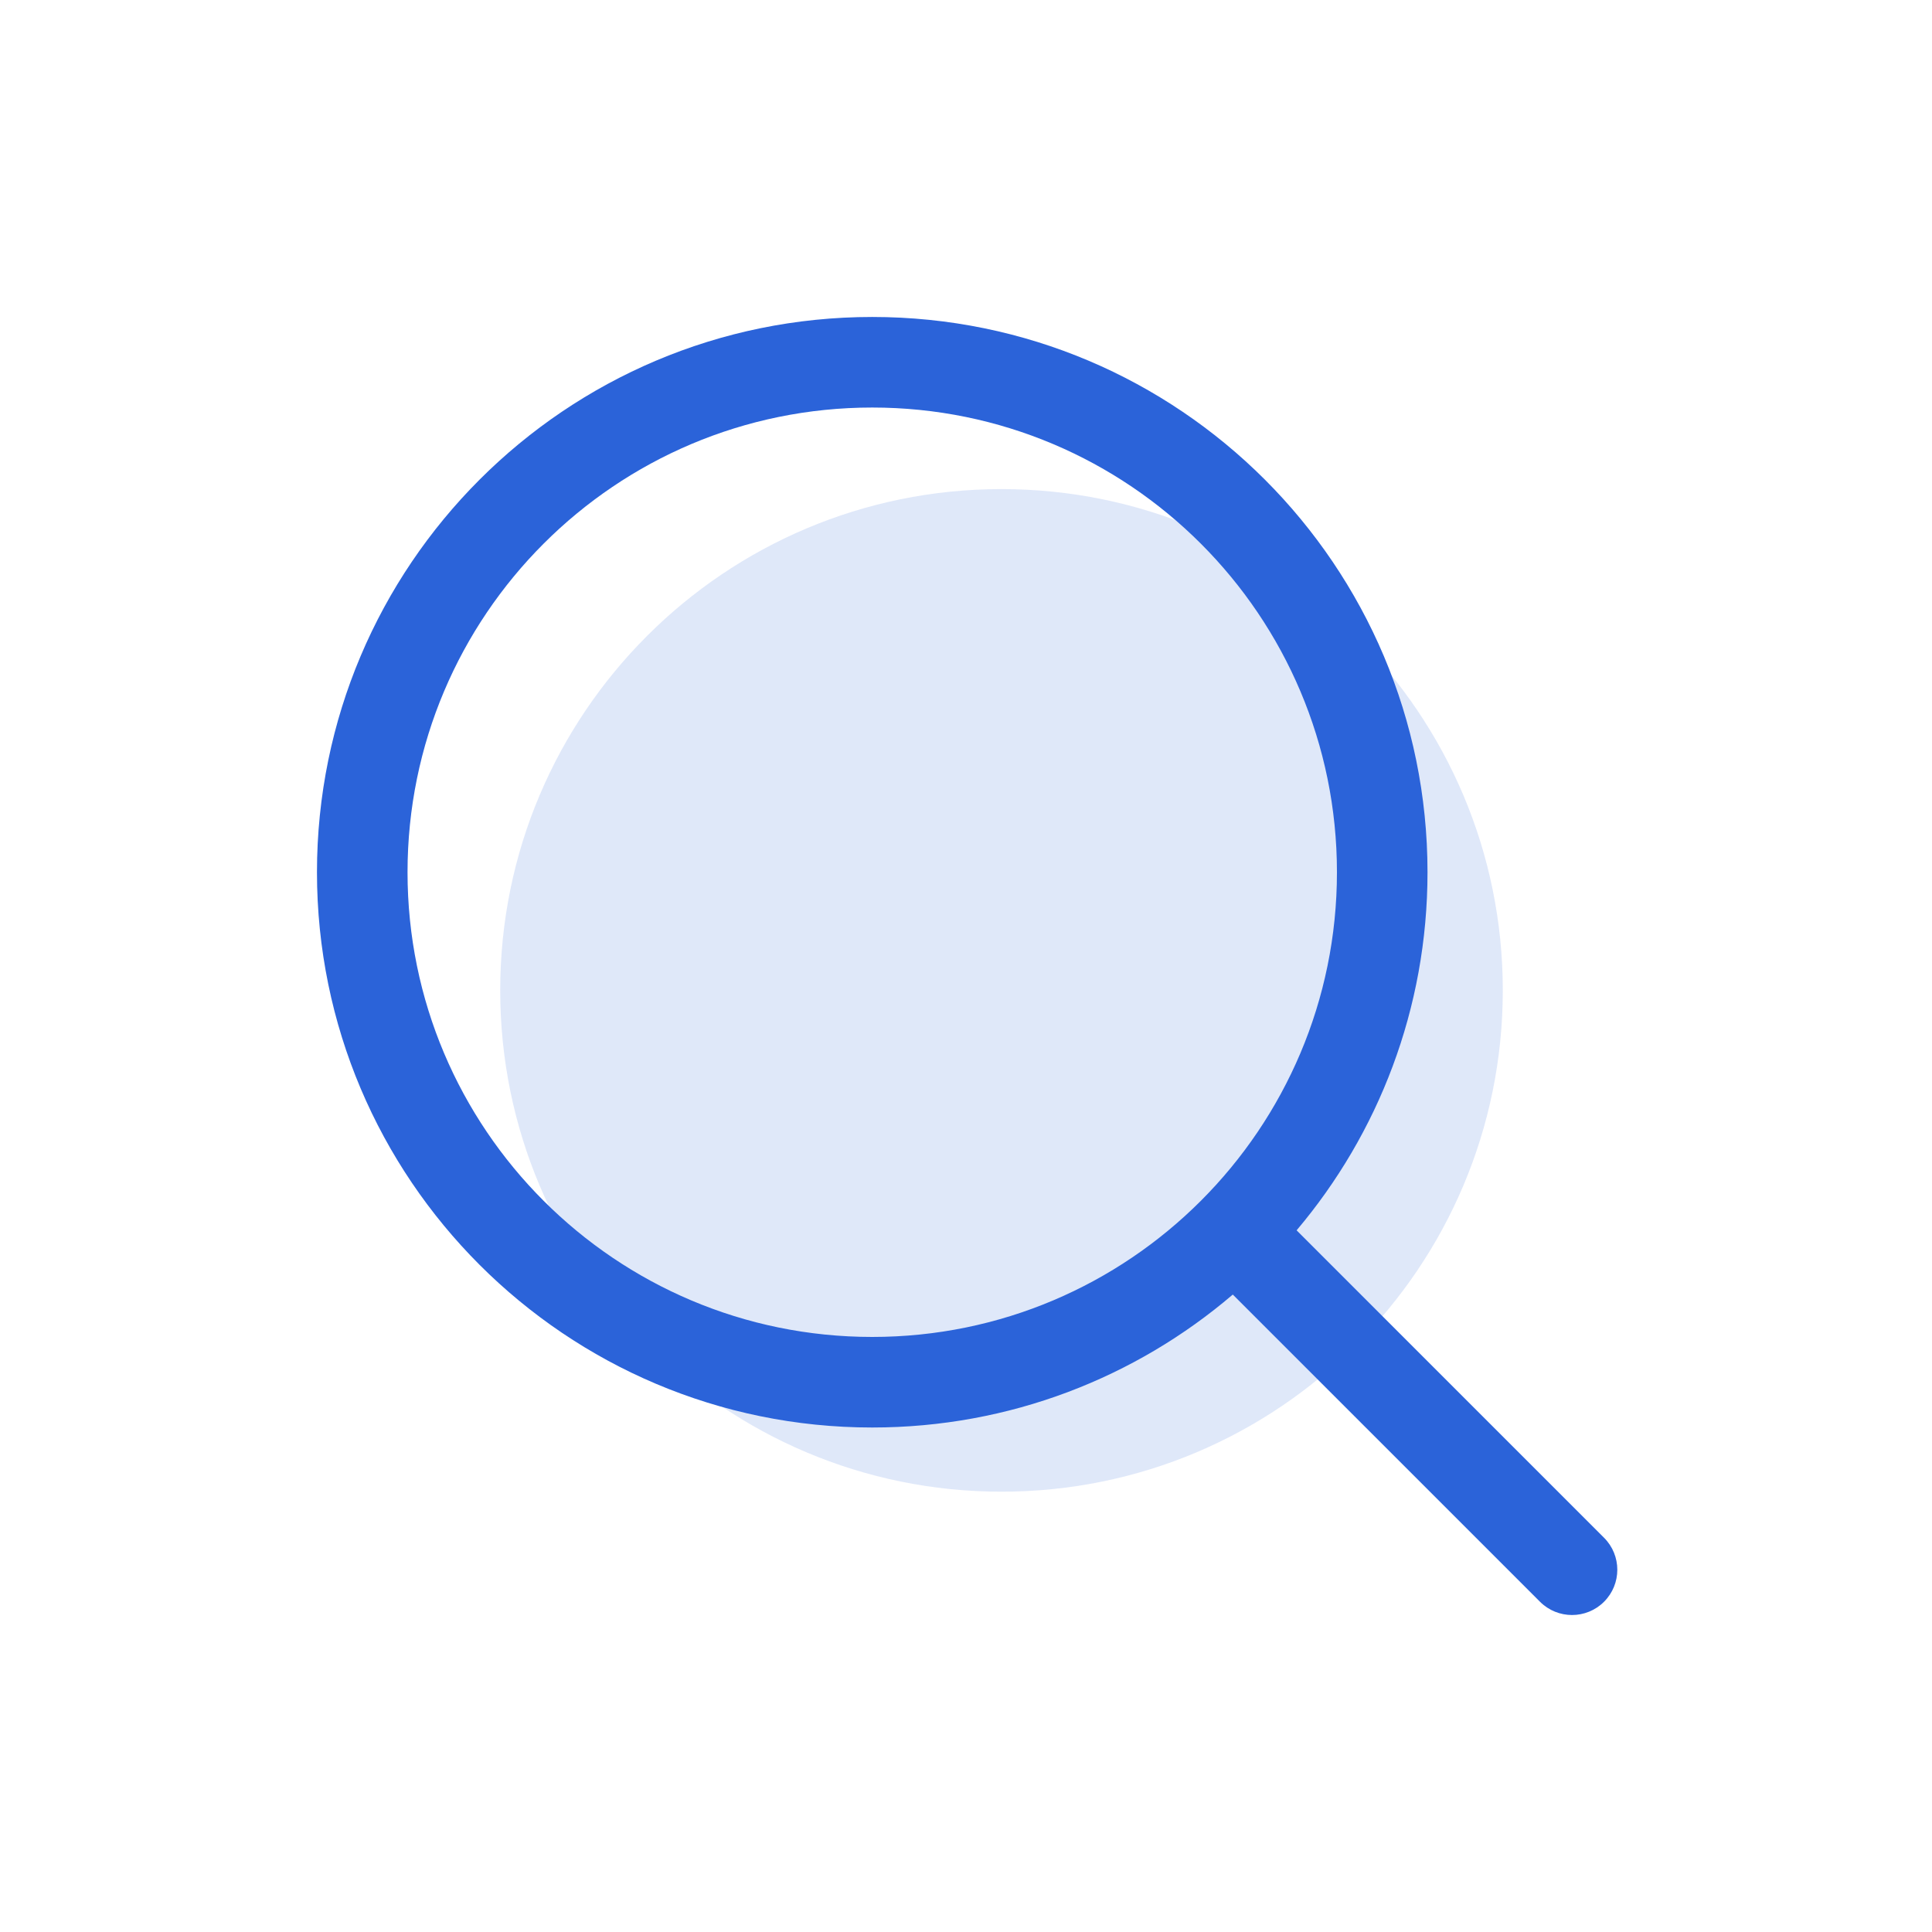
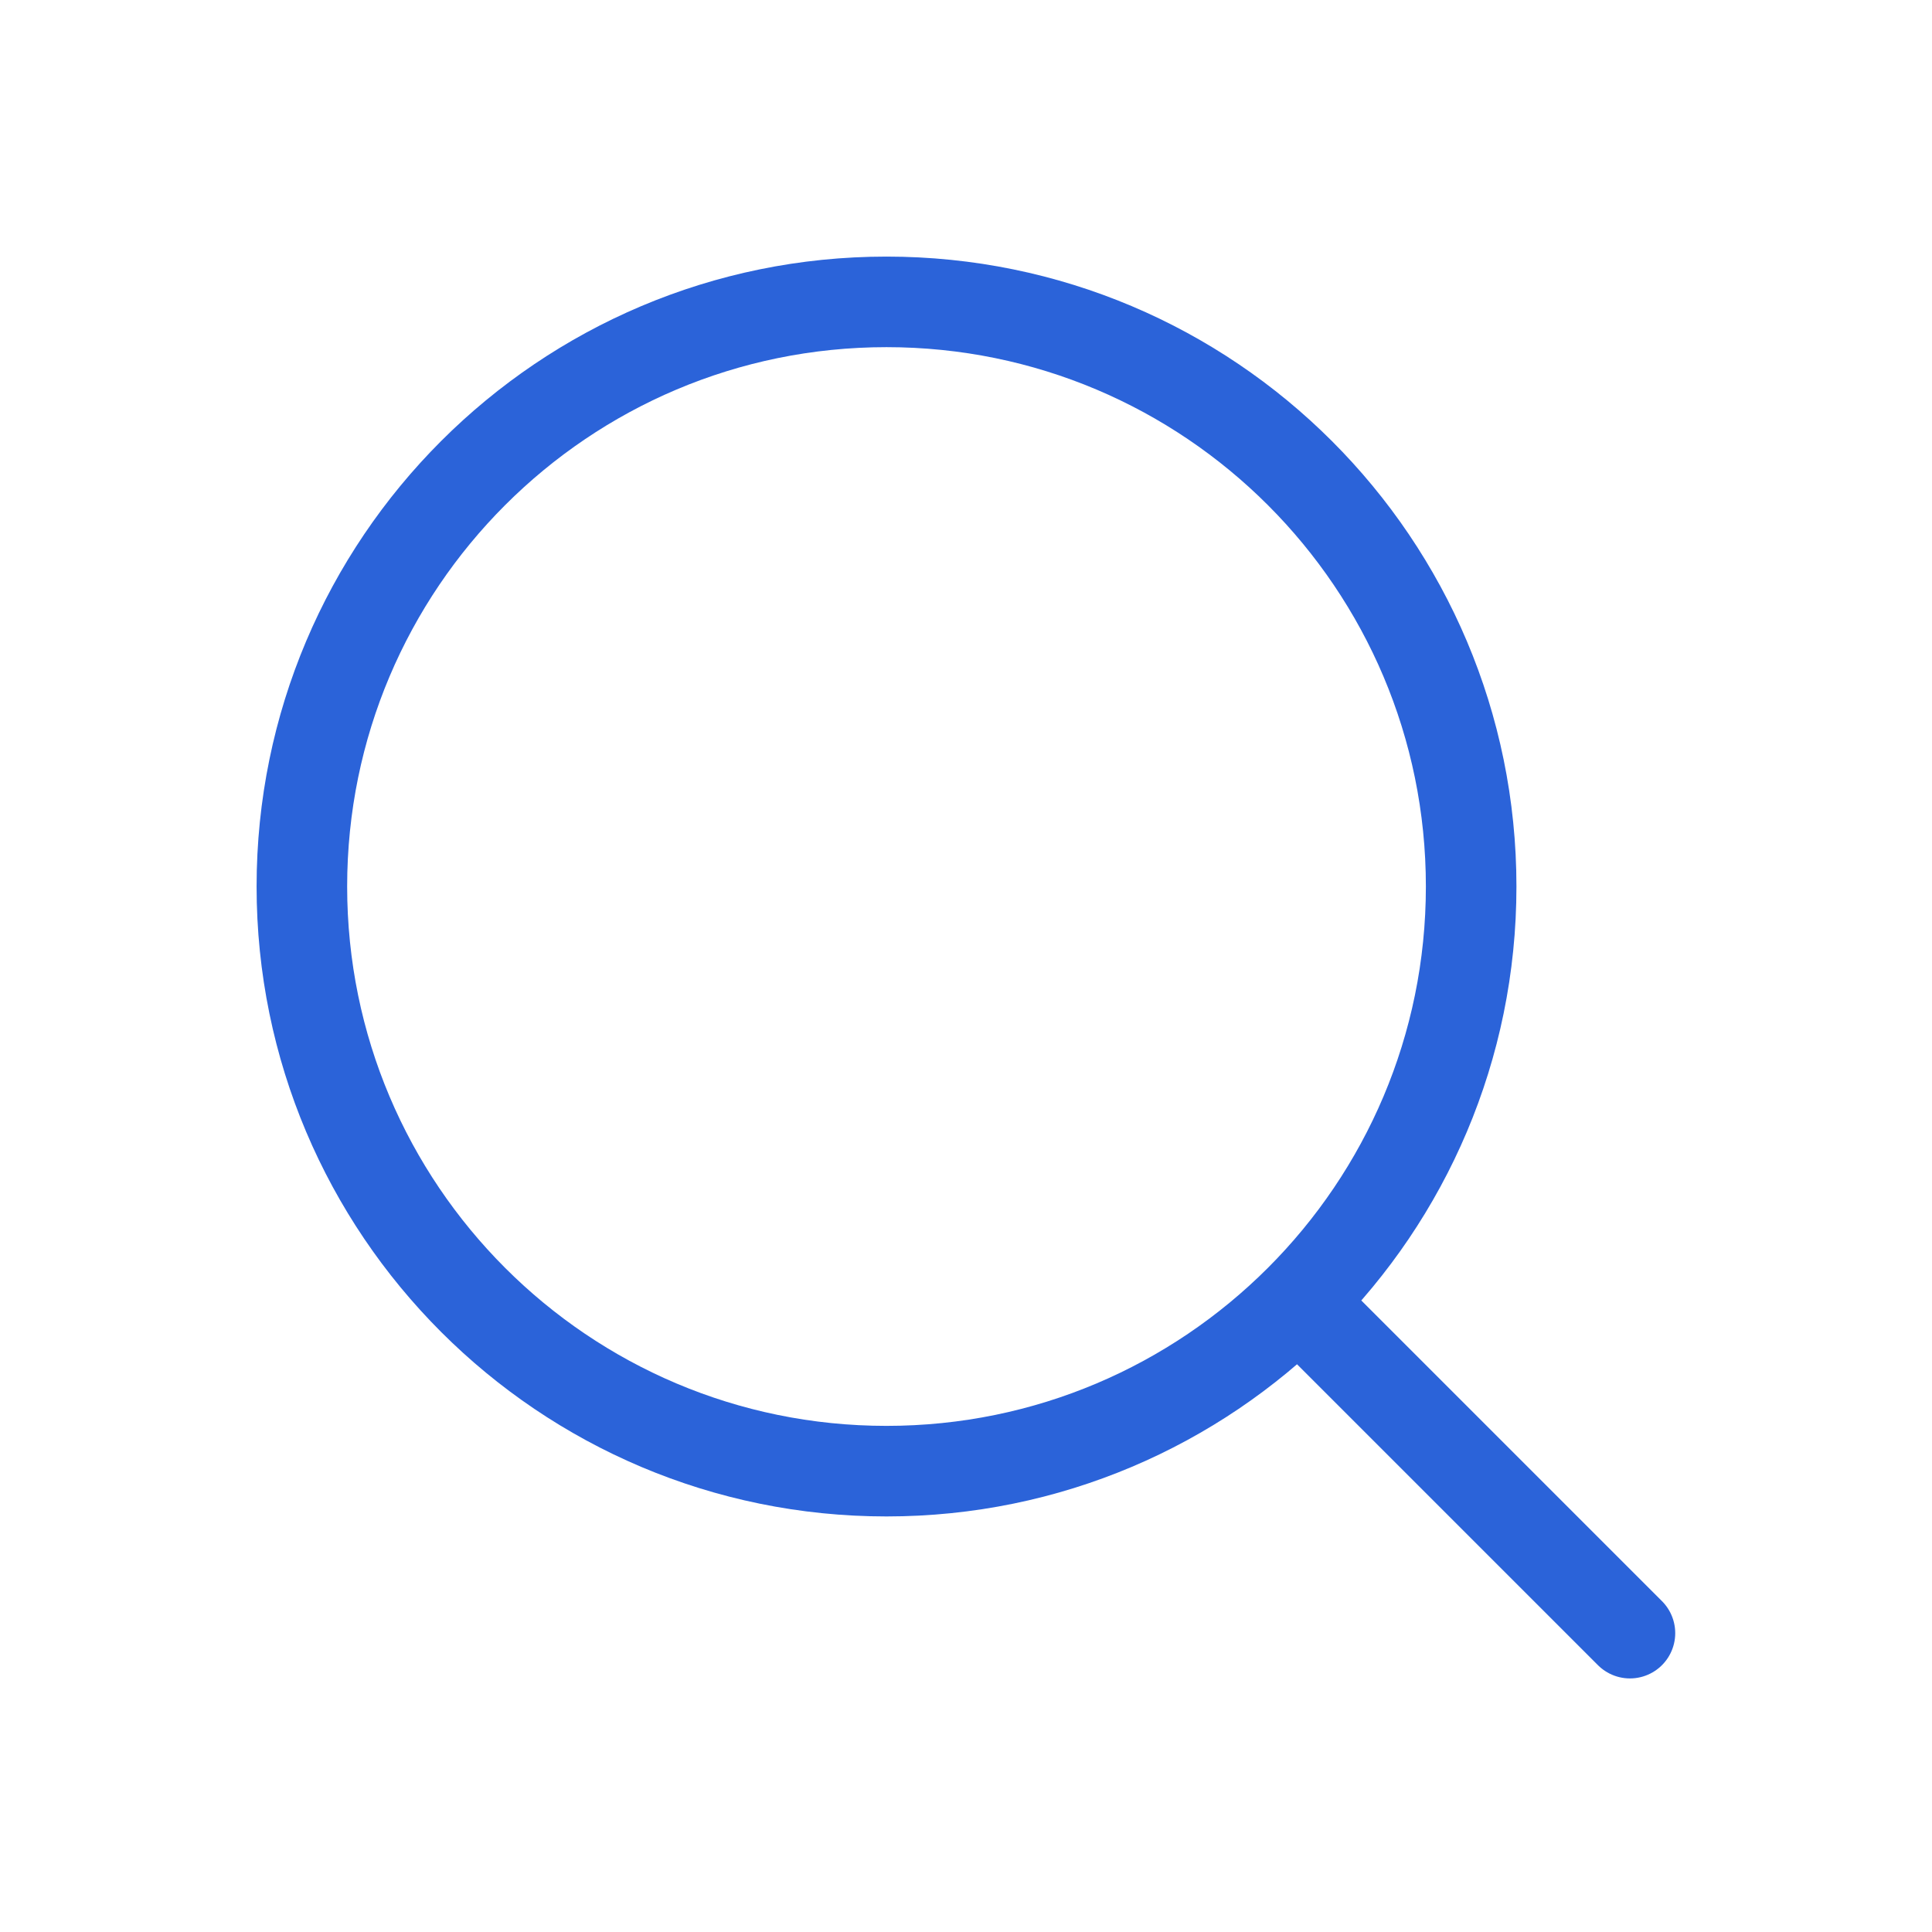
<svg xmlns="http://www.w3.org/2000/svg" width="32" height="32" viewBox="0 0 32 32" fill="none">
-   <circle opacity="0.15" cx="16.588" cy="16.404" r="8.303" fill="#2B63D9" />
-   <path fill-rule="evenodd" clip-rule="evenodd" d="M14.447 6.75C10.196 6.75 6.75 10.196 6.75 14.447C6.75 18.698 10.196 22.144 14.447 22.144C18.698 22.144 22.144 18.698 22.144 14.447C22.144 10.196 18.698 6.75 14.447 6.75ZM5.25 14.447C5.25 9.368 9.368 5.25 14.447 5.25C19.526 5.25 23.644 9.368 23.644 14.447C23.644 16.707 22.829 18.777 21.476 20.378L26.568 25.47C26.861 25.763 26.861 26.237 26.568 26.53C26.275 26.823 25.8 26.823 25.507 26.53L20.419 21.442C18.812 22.815 16.726 23.644 14.447 23.644C9.368 23.644 5.25 19.526 5.25 14.447Z" fill="#2B63D9" />
+   <path d="M26.997 27.05L21.504 21.557M24.367 14.683C24.367 20.031 20.031 24.367 14.683 24.367C9.335 24.367 5 20.031 5 14.683C5 9.335 9.335 5 14.683 5C20.031 5 24.367 9.335 24.367 14.683Z" stroke="#2B63D9" stroke-width="1.5" stroke-linecap="round" stroke-linejoin="round" />
</svg>
